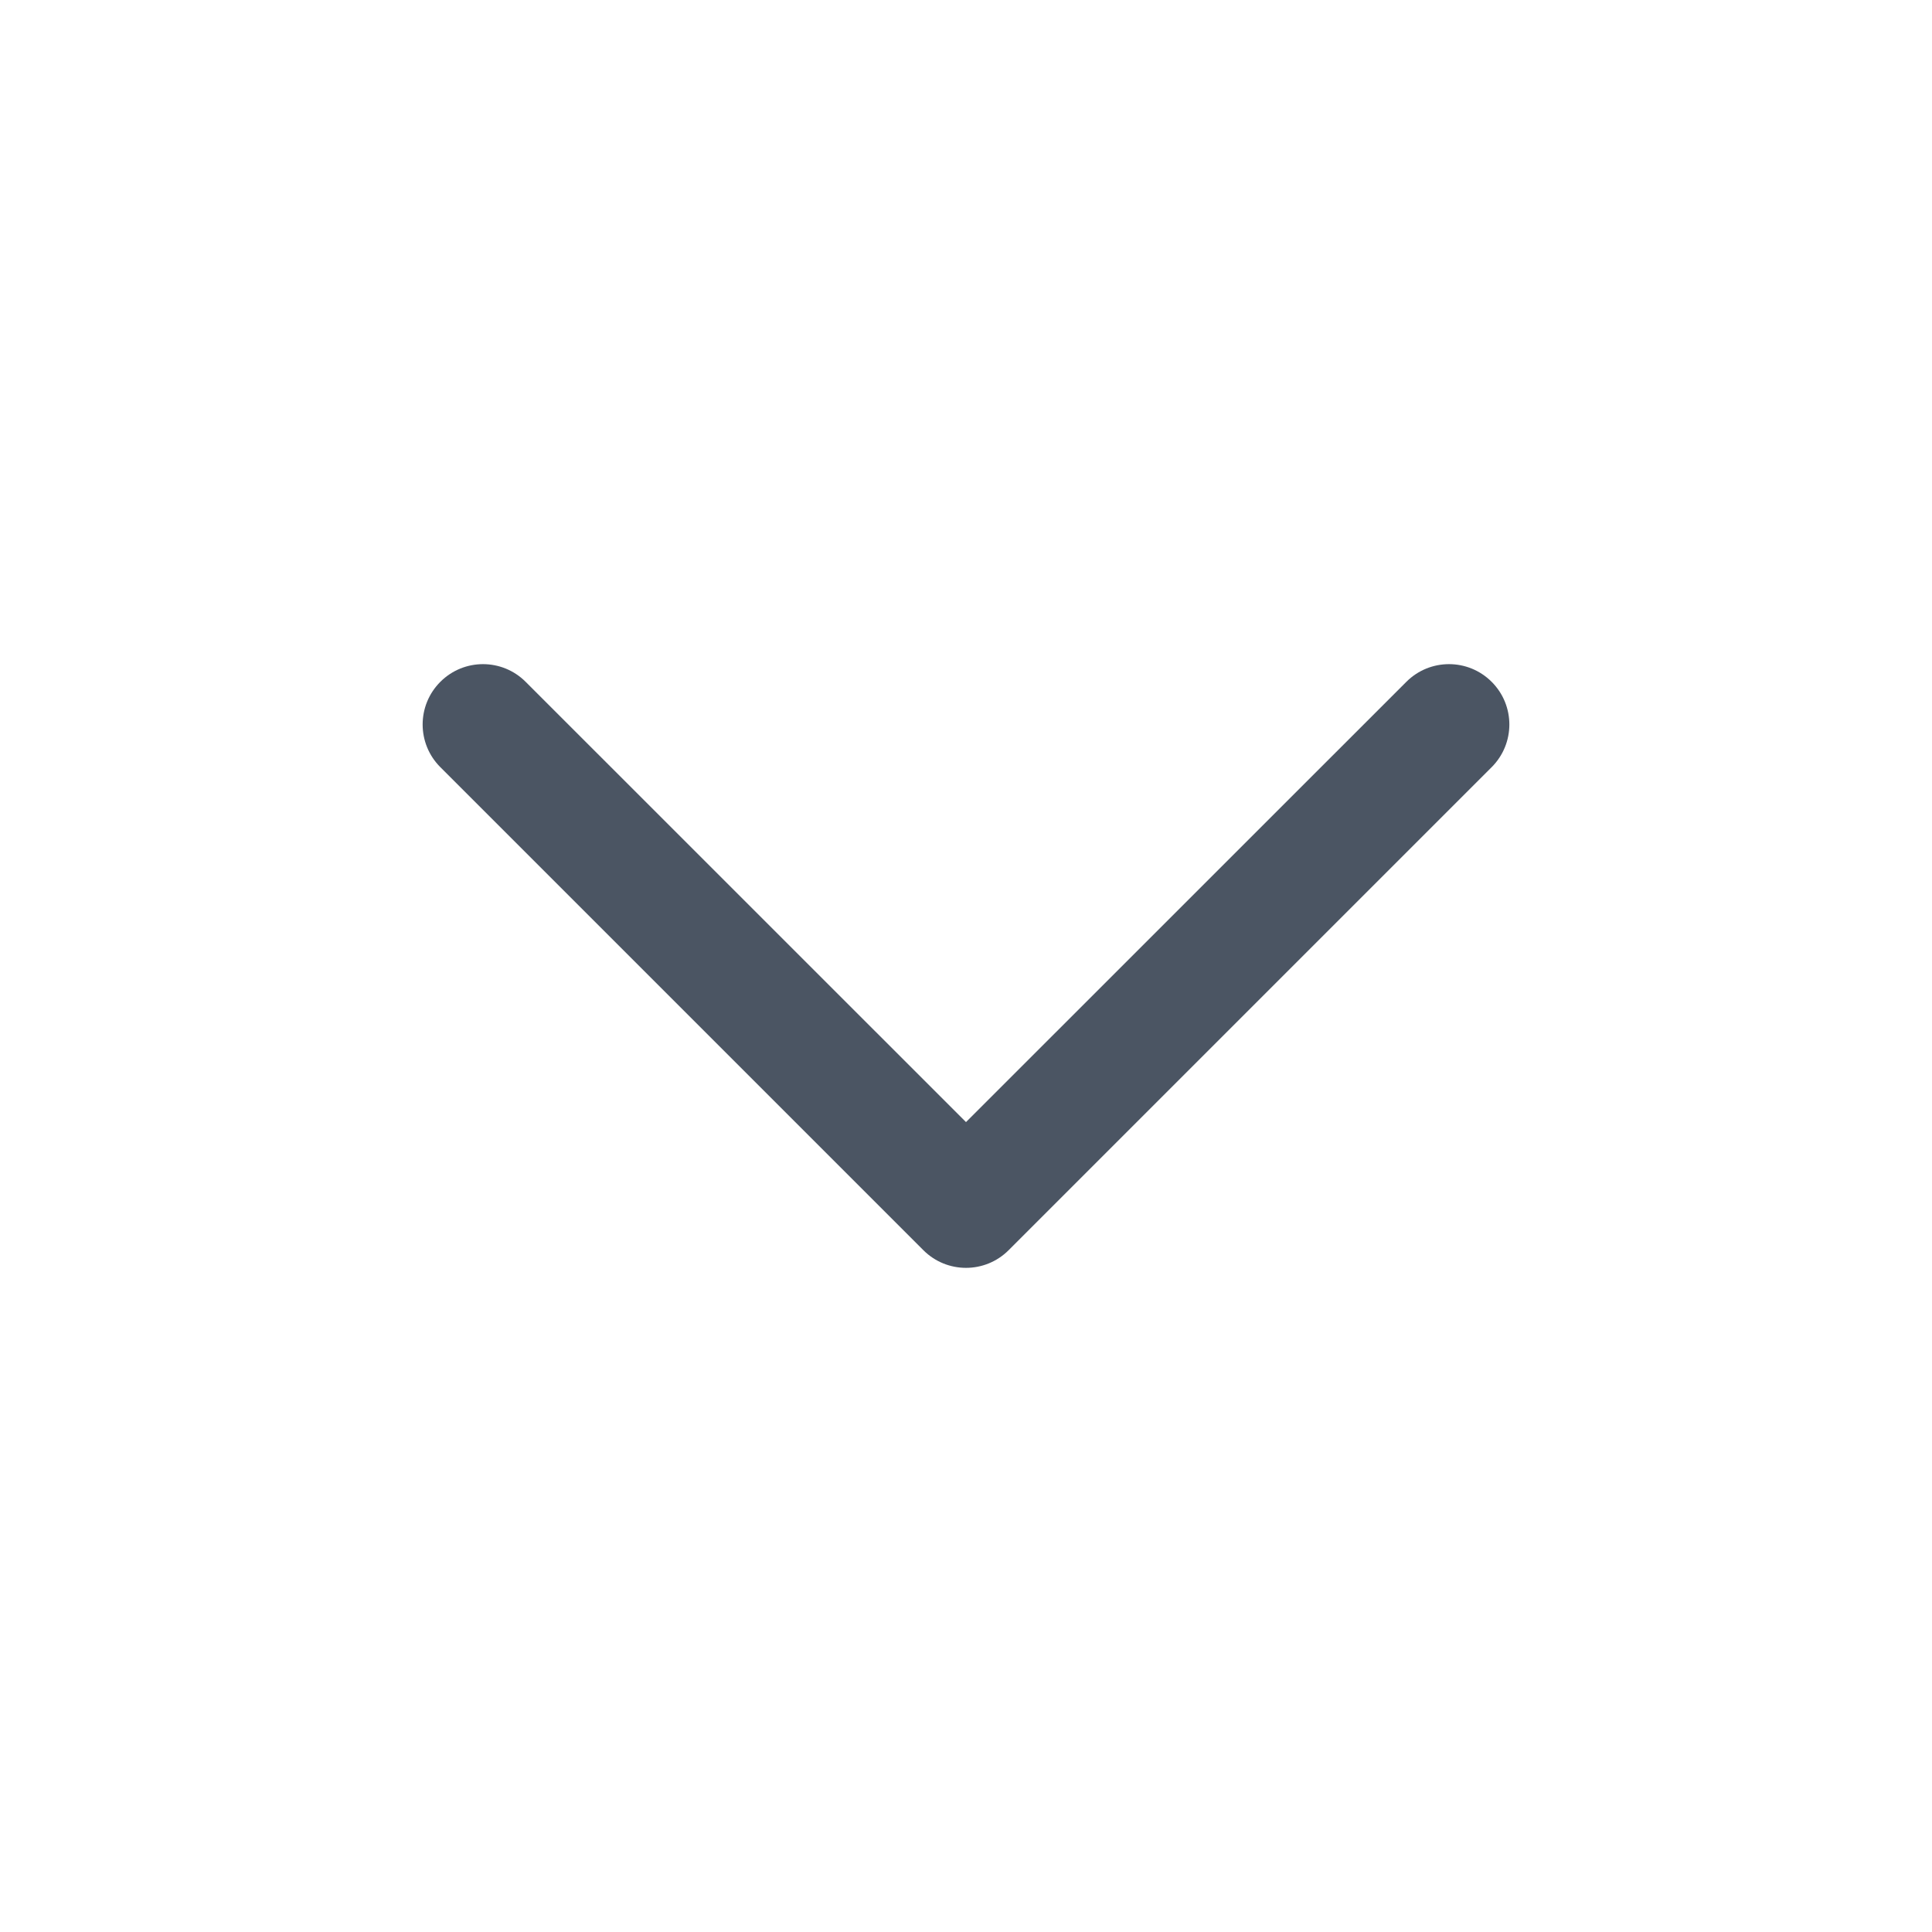
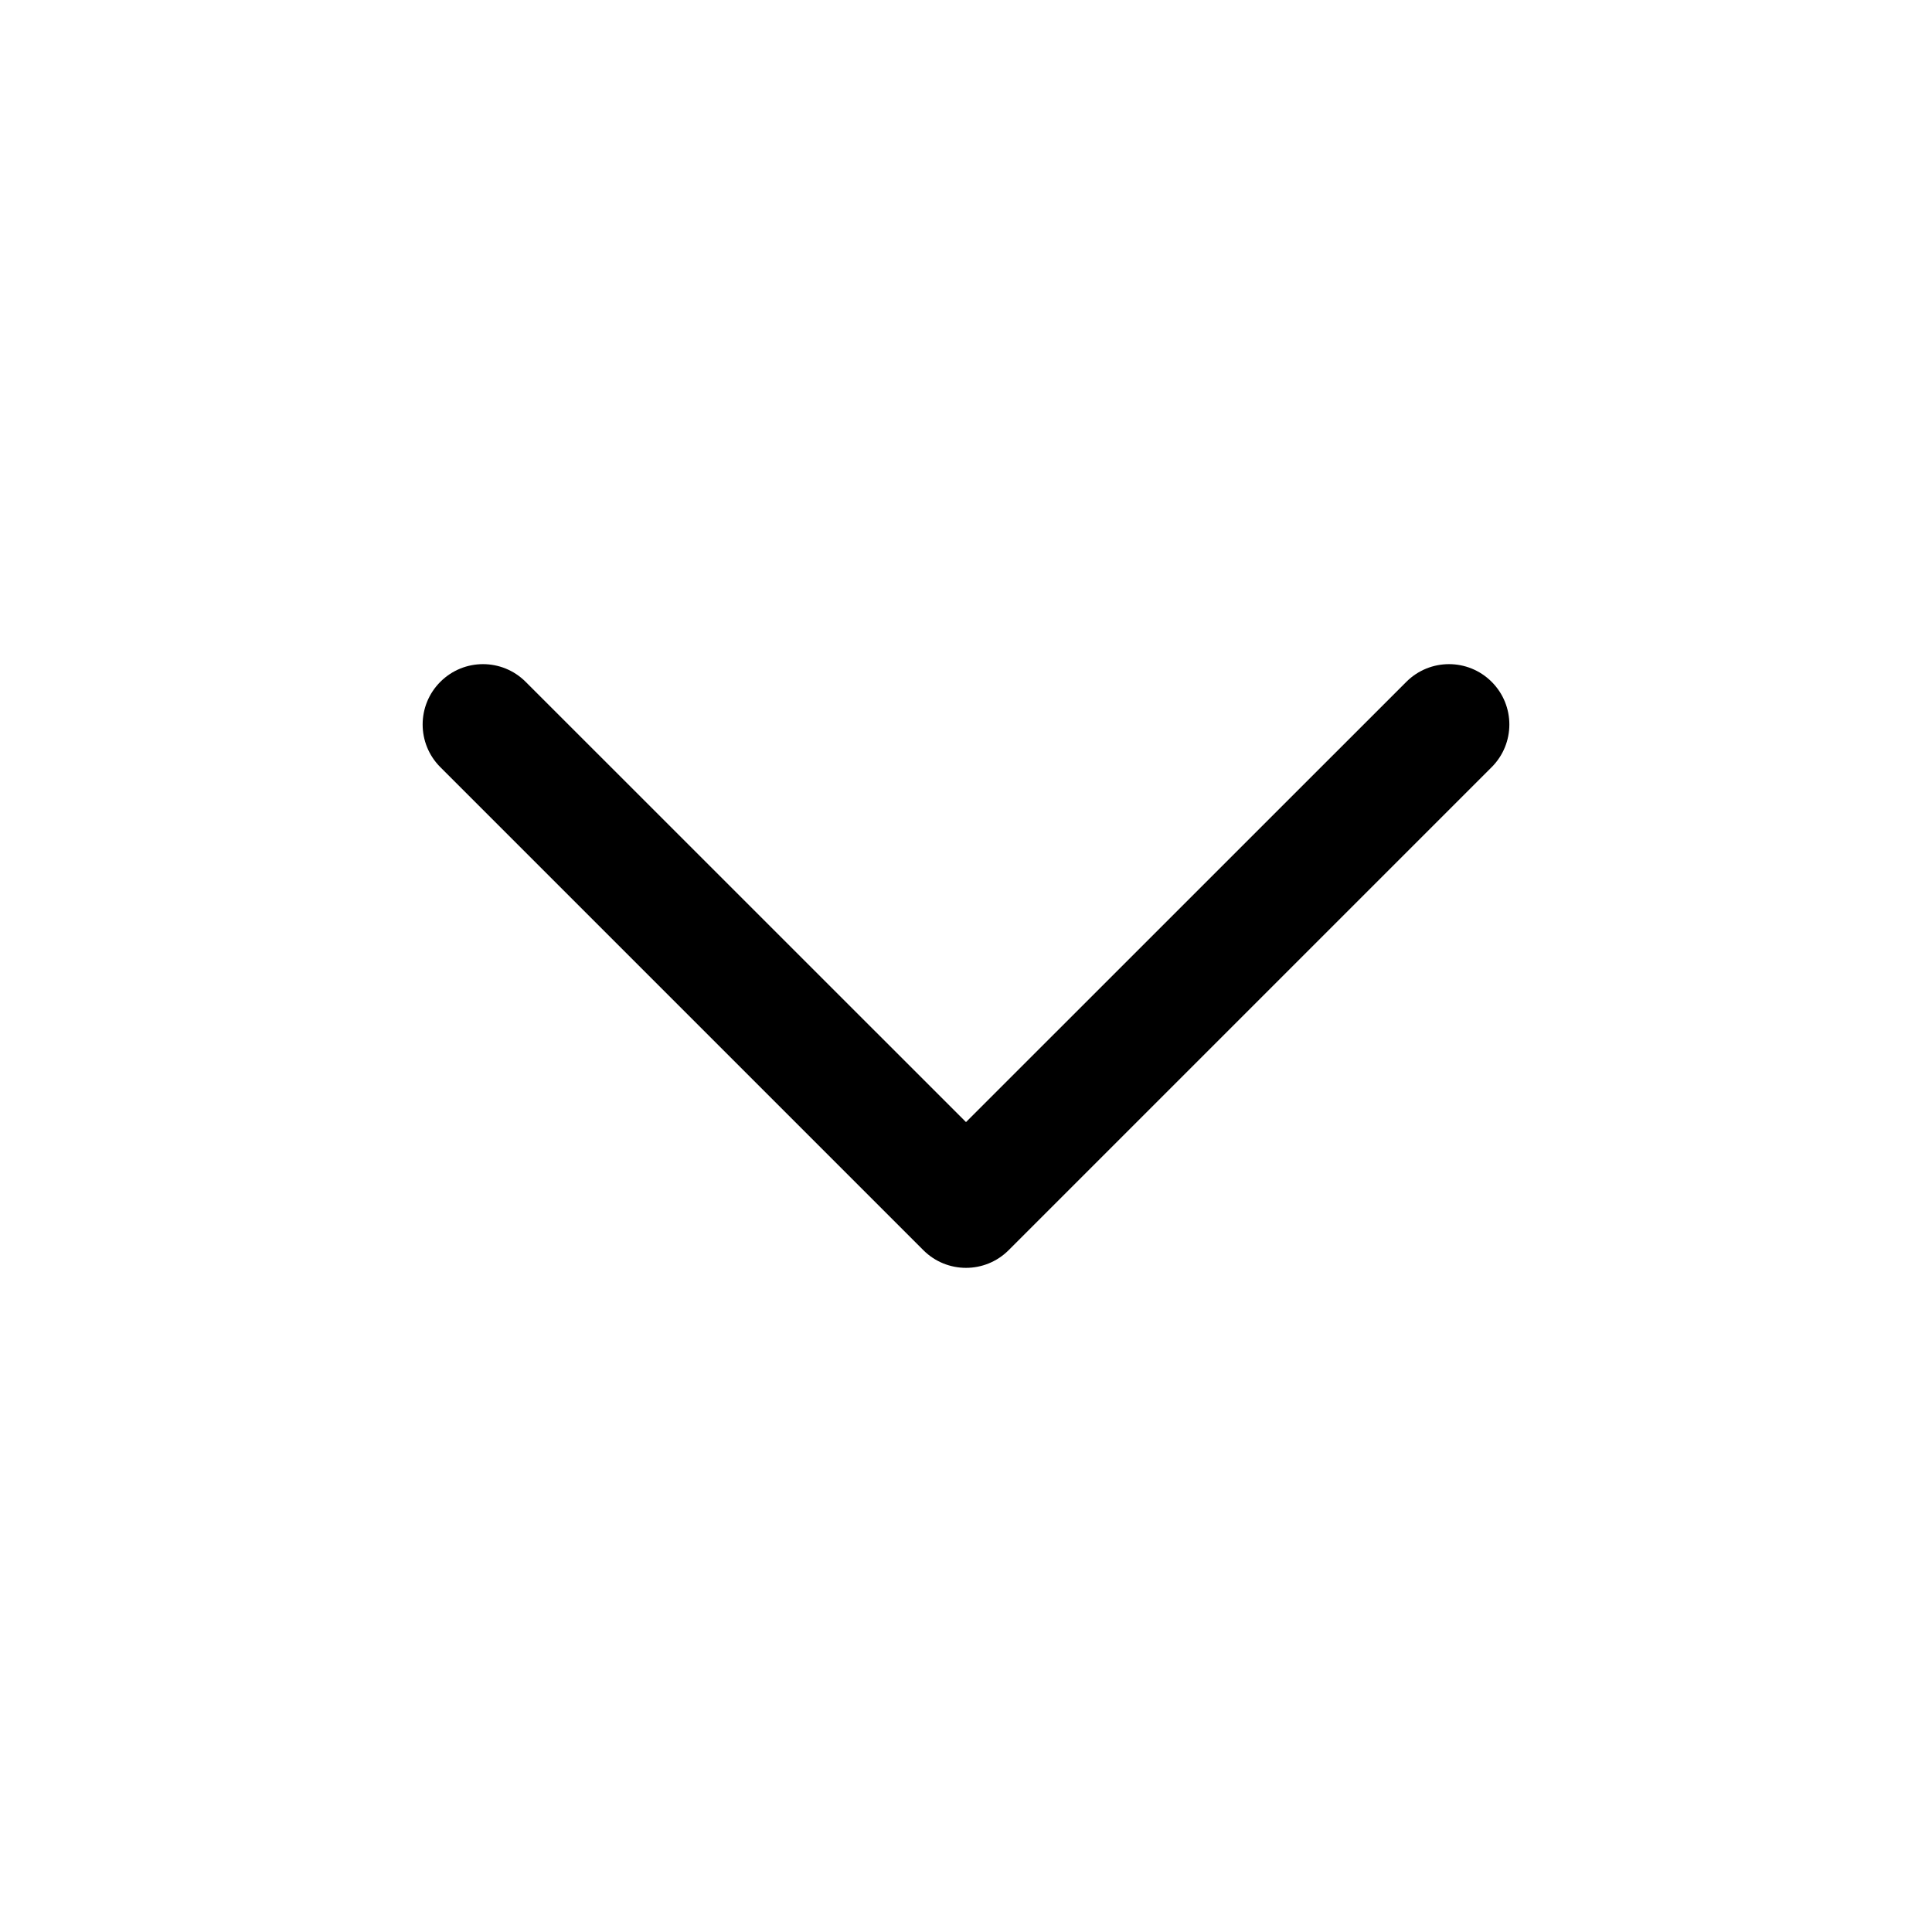
<svg xmlns="http://www.w3.org/2000/svg" width="24" height="24" viewBox="0 0 24 24" fill="none">
-   <path fill-rule="evenodd" clip-rule="evenodd" d="M17.47 8.47C17.763 8.177 18.237 8.177 18.53 8.47C18.823 8.763 18.823 9.237 18.53 9.53L12.53 15.53C12.237 15.823 11.763 15.823 11.47 15.53L5.47 9.53C5.177 9.237 5.177 8.763 5.47 8.47C5.763 8.177 6.237 8.177 6.53 8.47L12 13.939L17.47 8.47Z" fill="#4B5563" />
+   <path fill-rule="evenodd" clip-rule="evenodd" d="M17.47 8.47C17.763 8.177 18.237 8.177 18.53 8.47C18.823 8.763 18.823 9.237 18.53 9.53L12.53 15.53C12.237 15.823 11.763 15.823 11.47 15.53L5.47 9.53C5.177 9.237 5.177 8.763 5.47 8.47C5.763 8.177 6.237 8.177 6.53 8.47L12 13.939L17.47 8.47Z" fill="currentColor" />
</svg>
